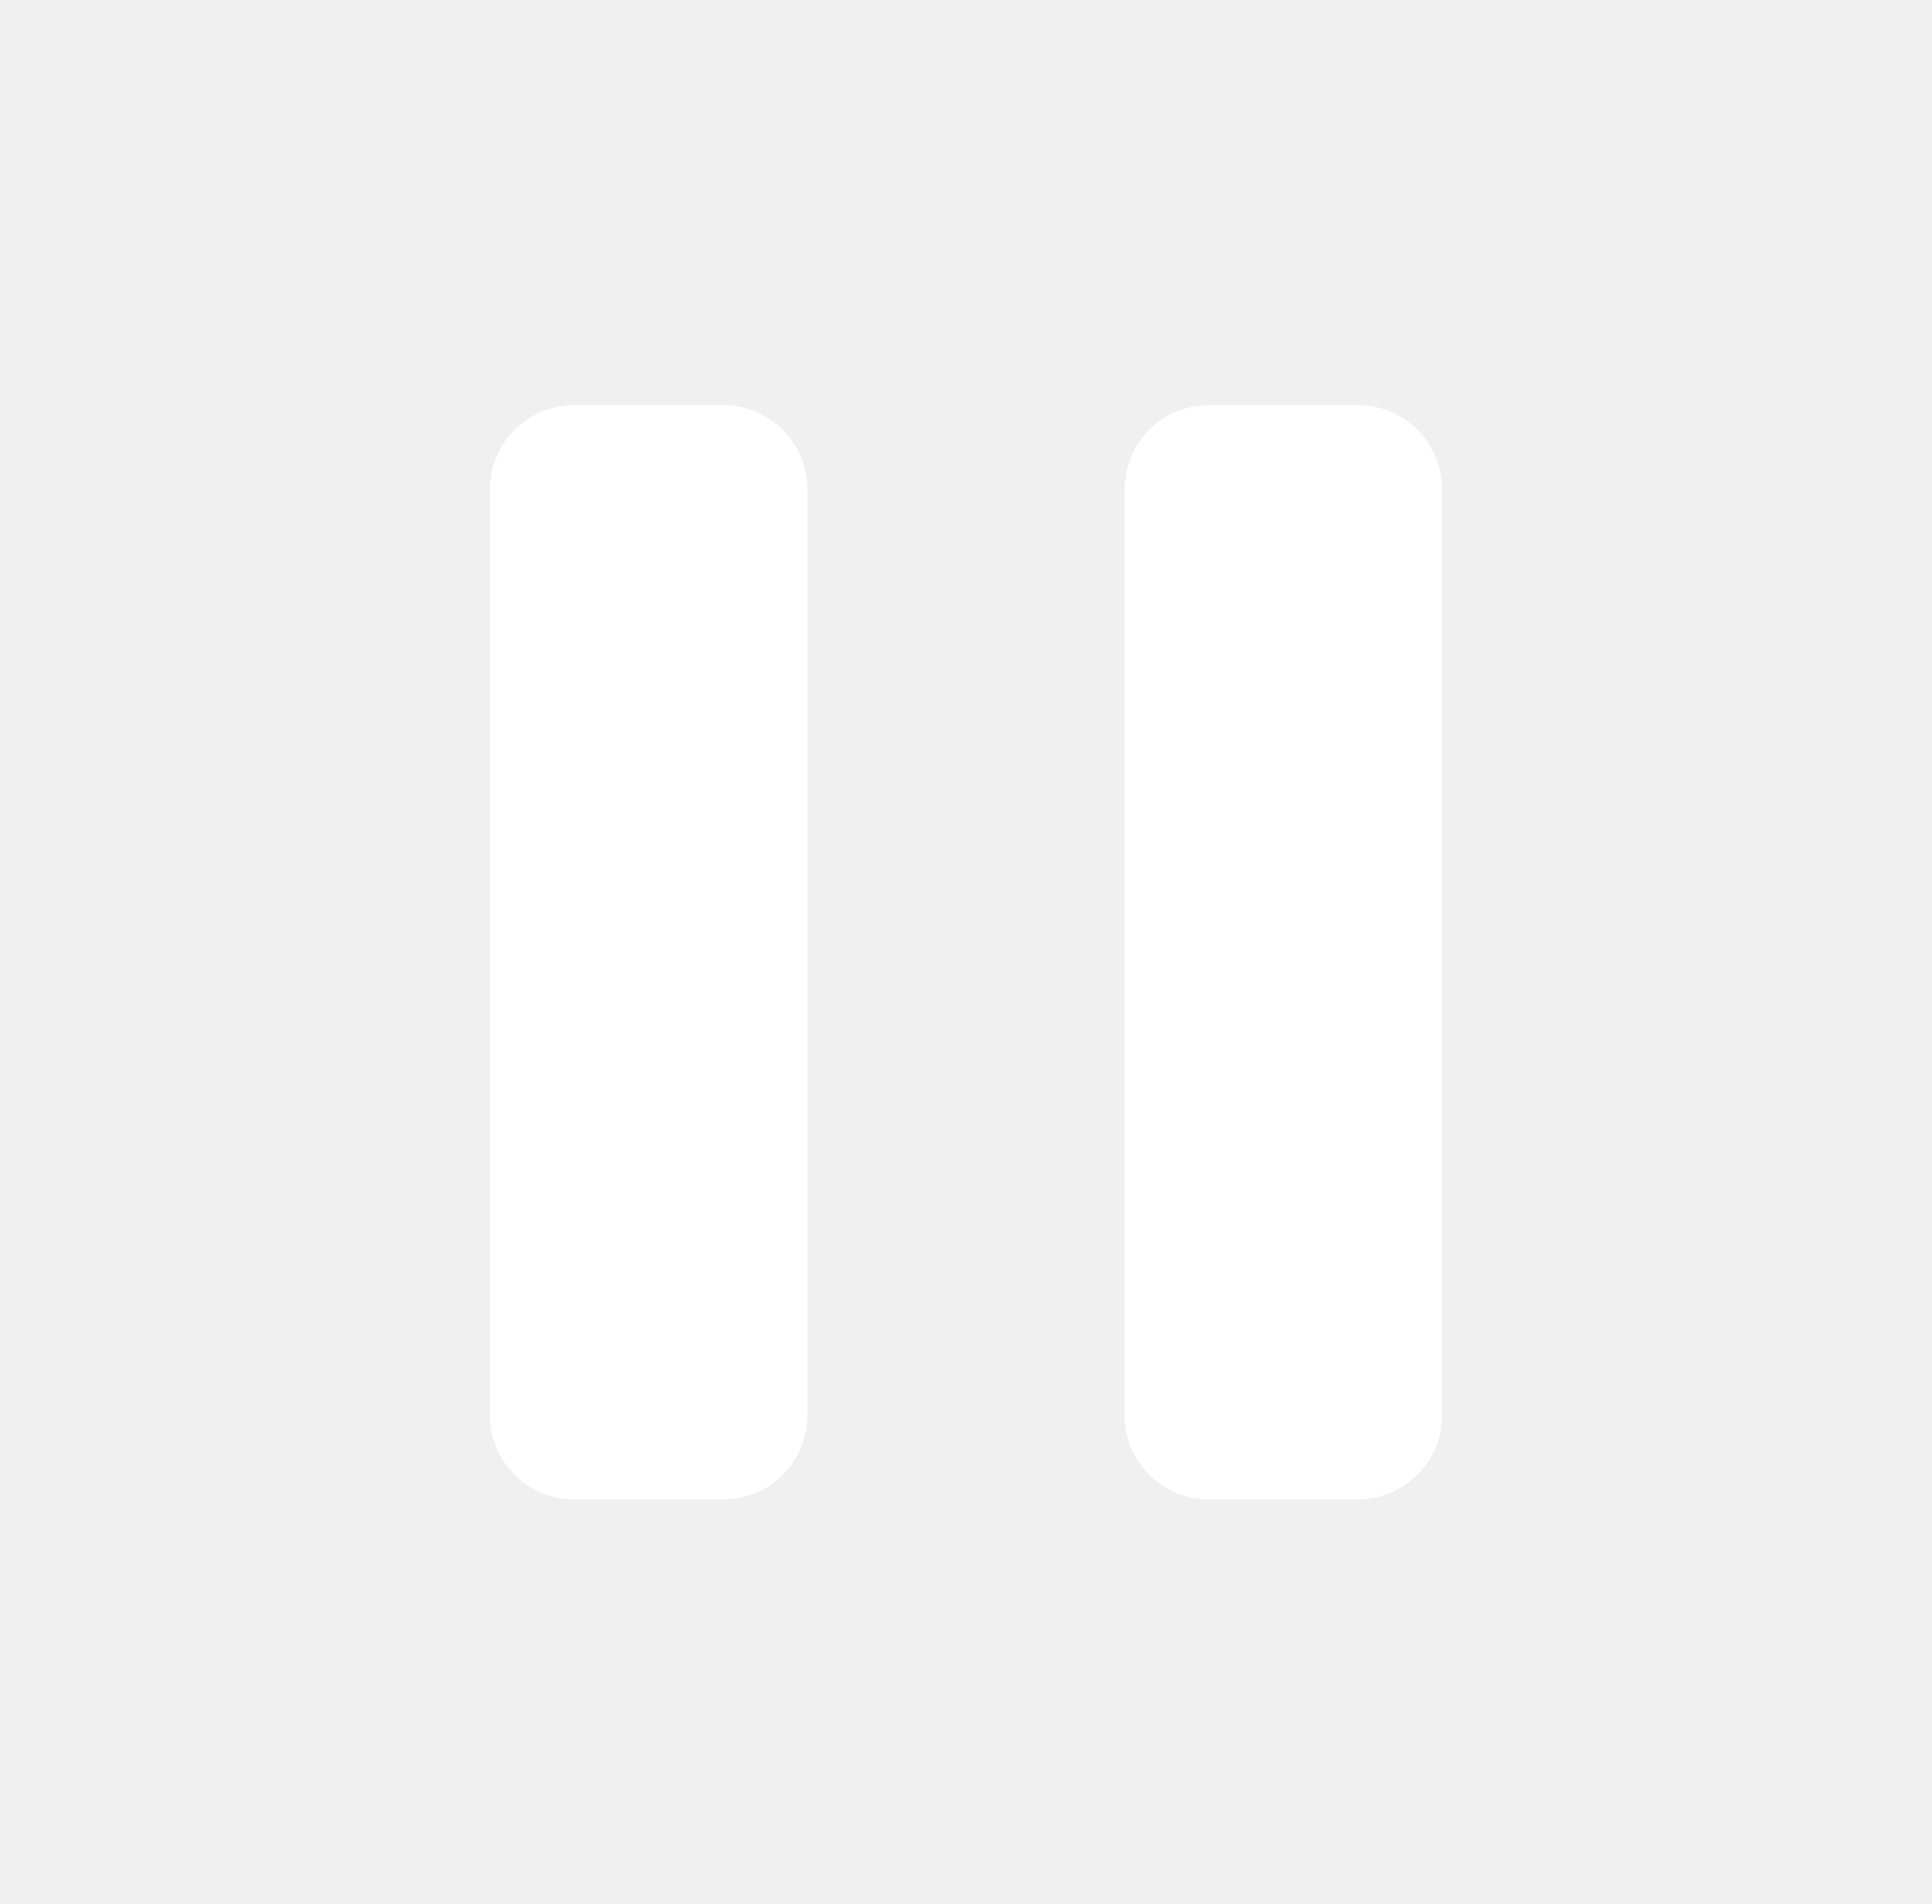
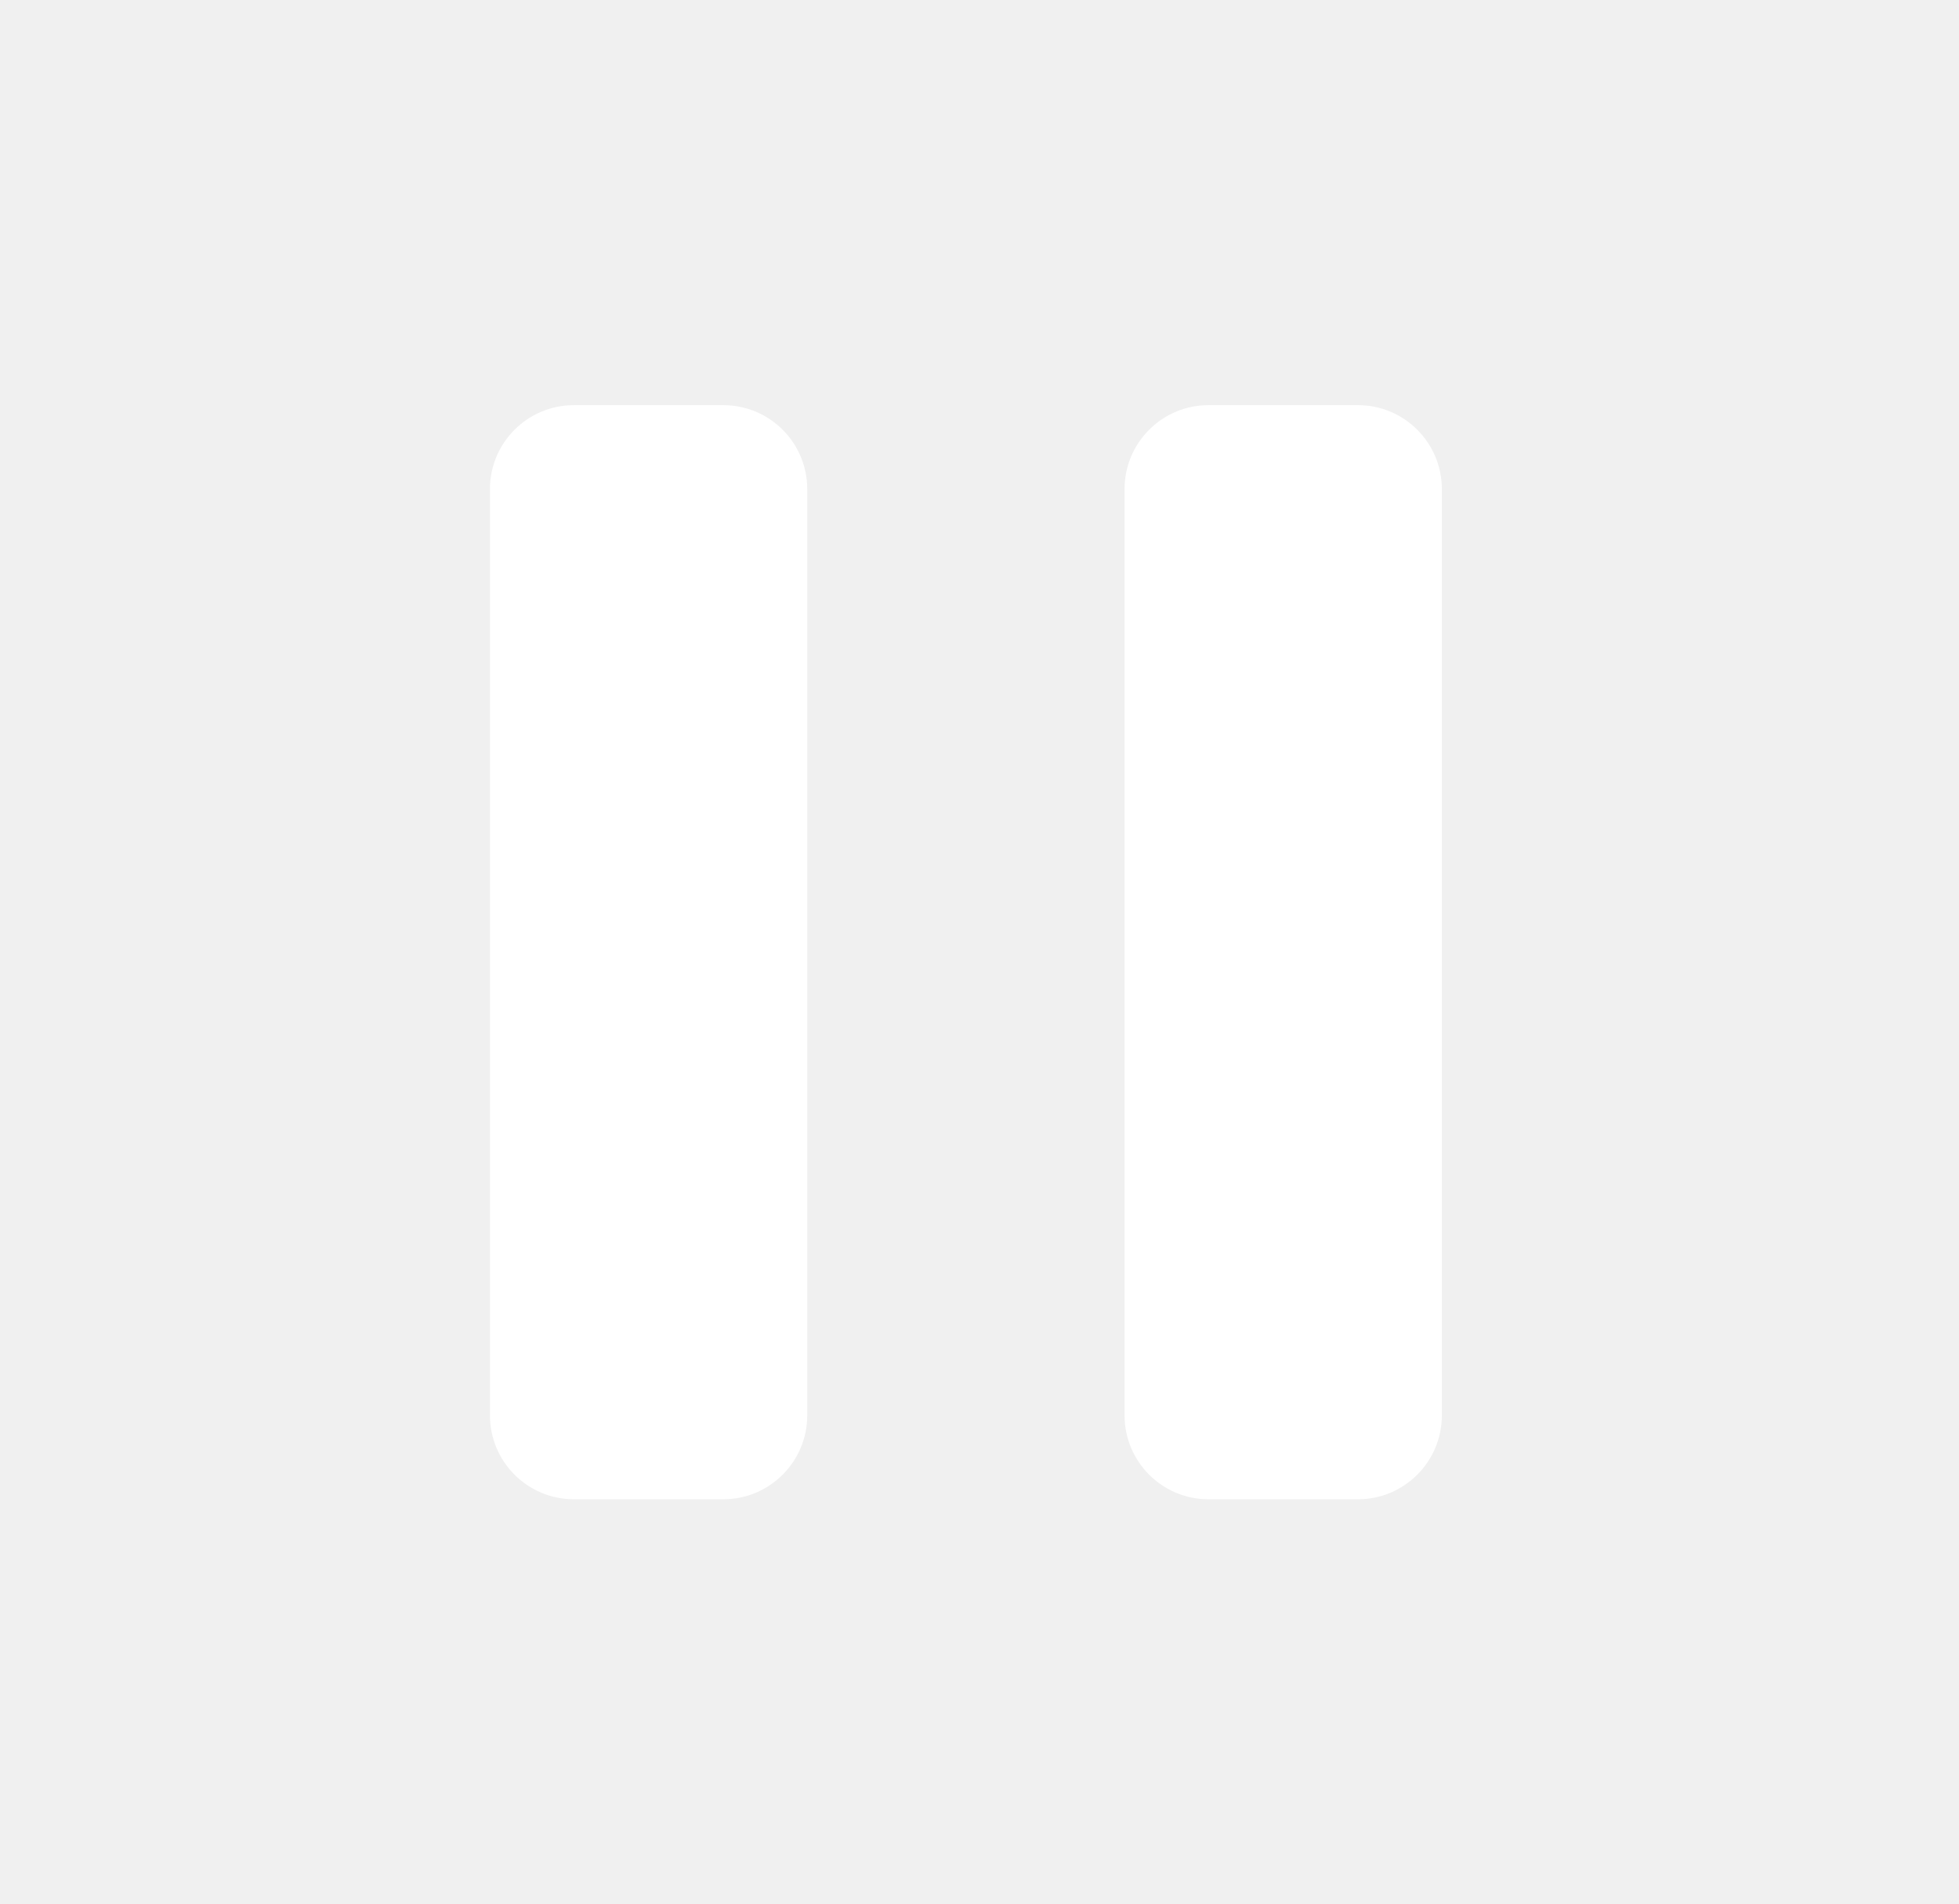
- <svg xmlns="http://www.w3.org/2000/svg" width="69" height="68" viewBox="0 0 69 68" fill="none">
-   <path d="M43.167 53.555C41.51 53.555 40.167 52.212 40.167 50.555V17.472C40.167 15.815 41.51 14.472 43.167 14.472H48.5C50.157 14.472 51.5 15.815 51.5 17.472V50.555C51.5 52.212 50.157 53.555 48.5 53.555H43.167ZM20.5 53.555C18.843 53.555 17.5 52.212 17.5 50.555V17.472C17.5 15.815 18.843 14.472 20.5 14.472H25.833C27.49 14.472 28.833 15.815 28.833 17.472V50.555C28.833 52.212 27.49 53.555 25.833 53.555H20.5Z" fill="white" />
+ <svg xmlns="http://www.w3.org/2000/svg" width="71" height="69" viewBox="0 0 71 69" fill="none">
+   <path d="M43.801 54.343C42.12 54.343 40.757 52.98 40.757 51.298V17.729C40.757 16.047 42.12 14.685 43.801 14.685H49.213C50.895 14.685 52.257 16.047 52.257 17.729V51.298C52.257 52.98 50.895 54.343 49.213 54.343H43.801ZM20.801 54.343C19.12 54.343 17.757 52.98 17.757 51.298V17.729C17.757 16.047 19.12 14.685 20.801 14.685H26.213C27.894 14.685 29.257 16.047 29.257 17.729V51.298C29.257 52.98 27.894 54.343 26.213 54.343H20.801Z" fill="white" />
</svg>
